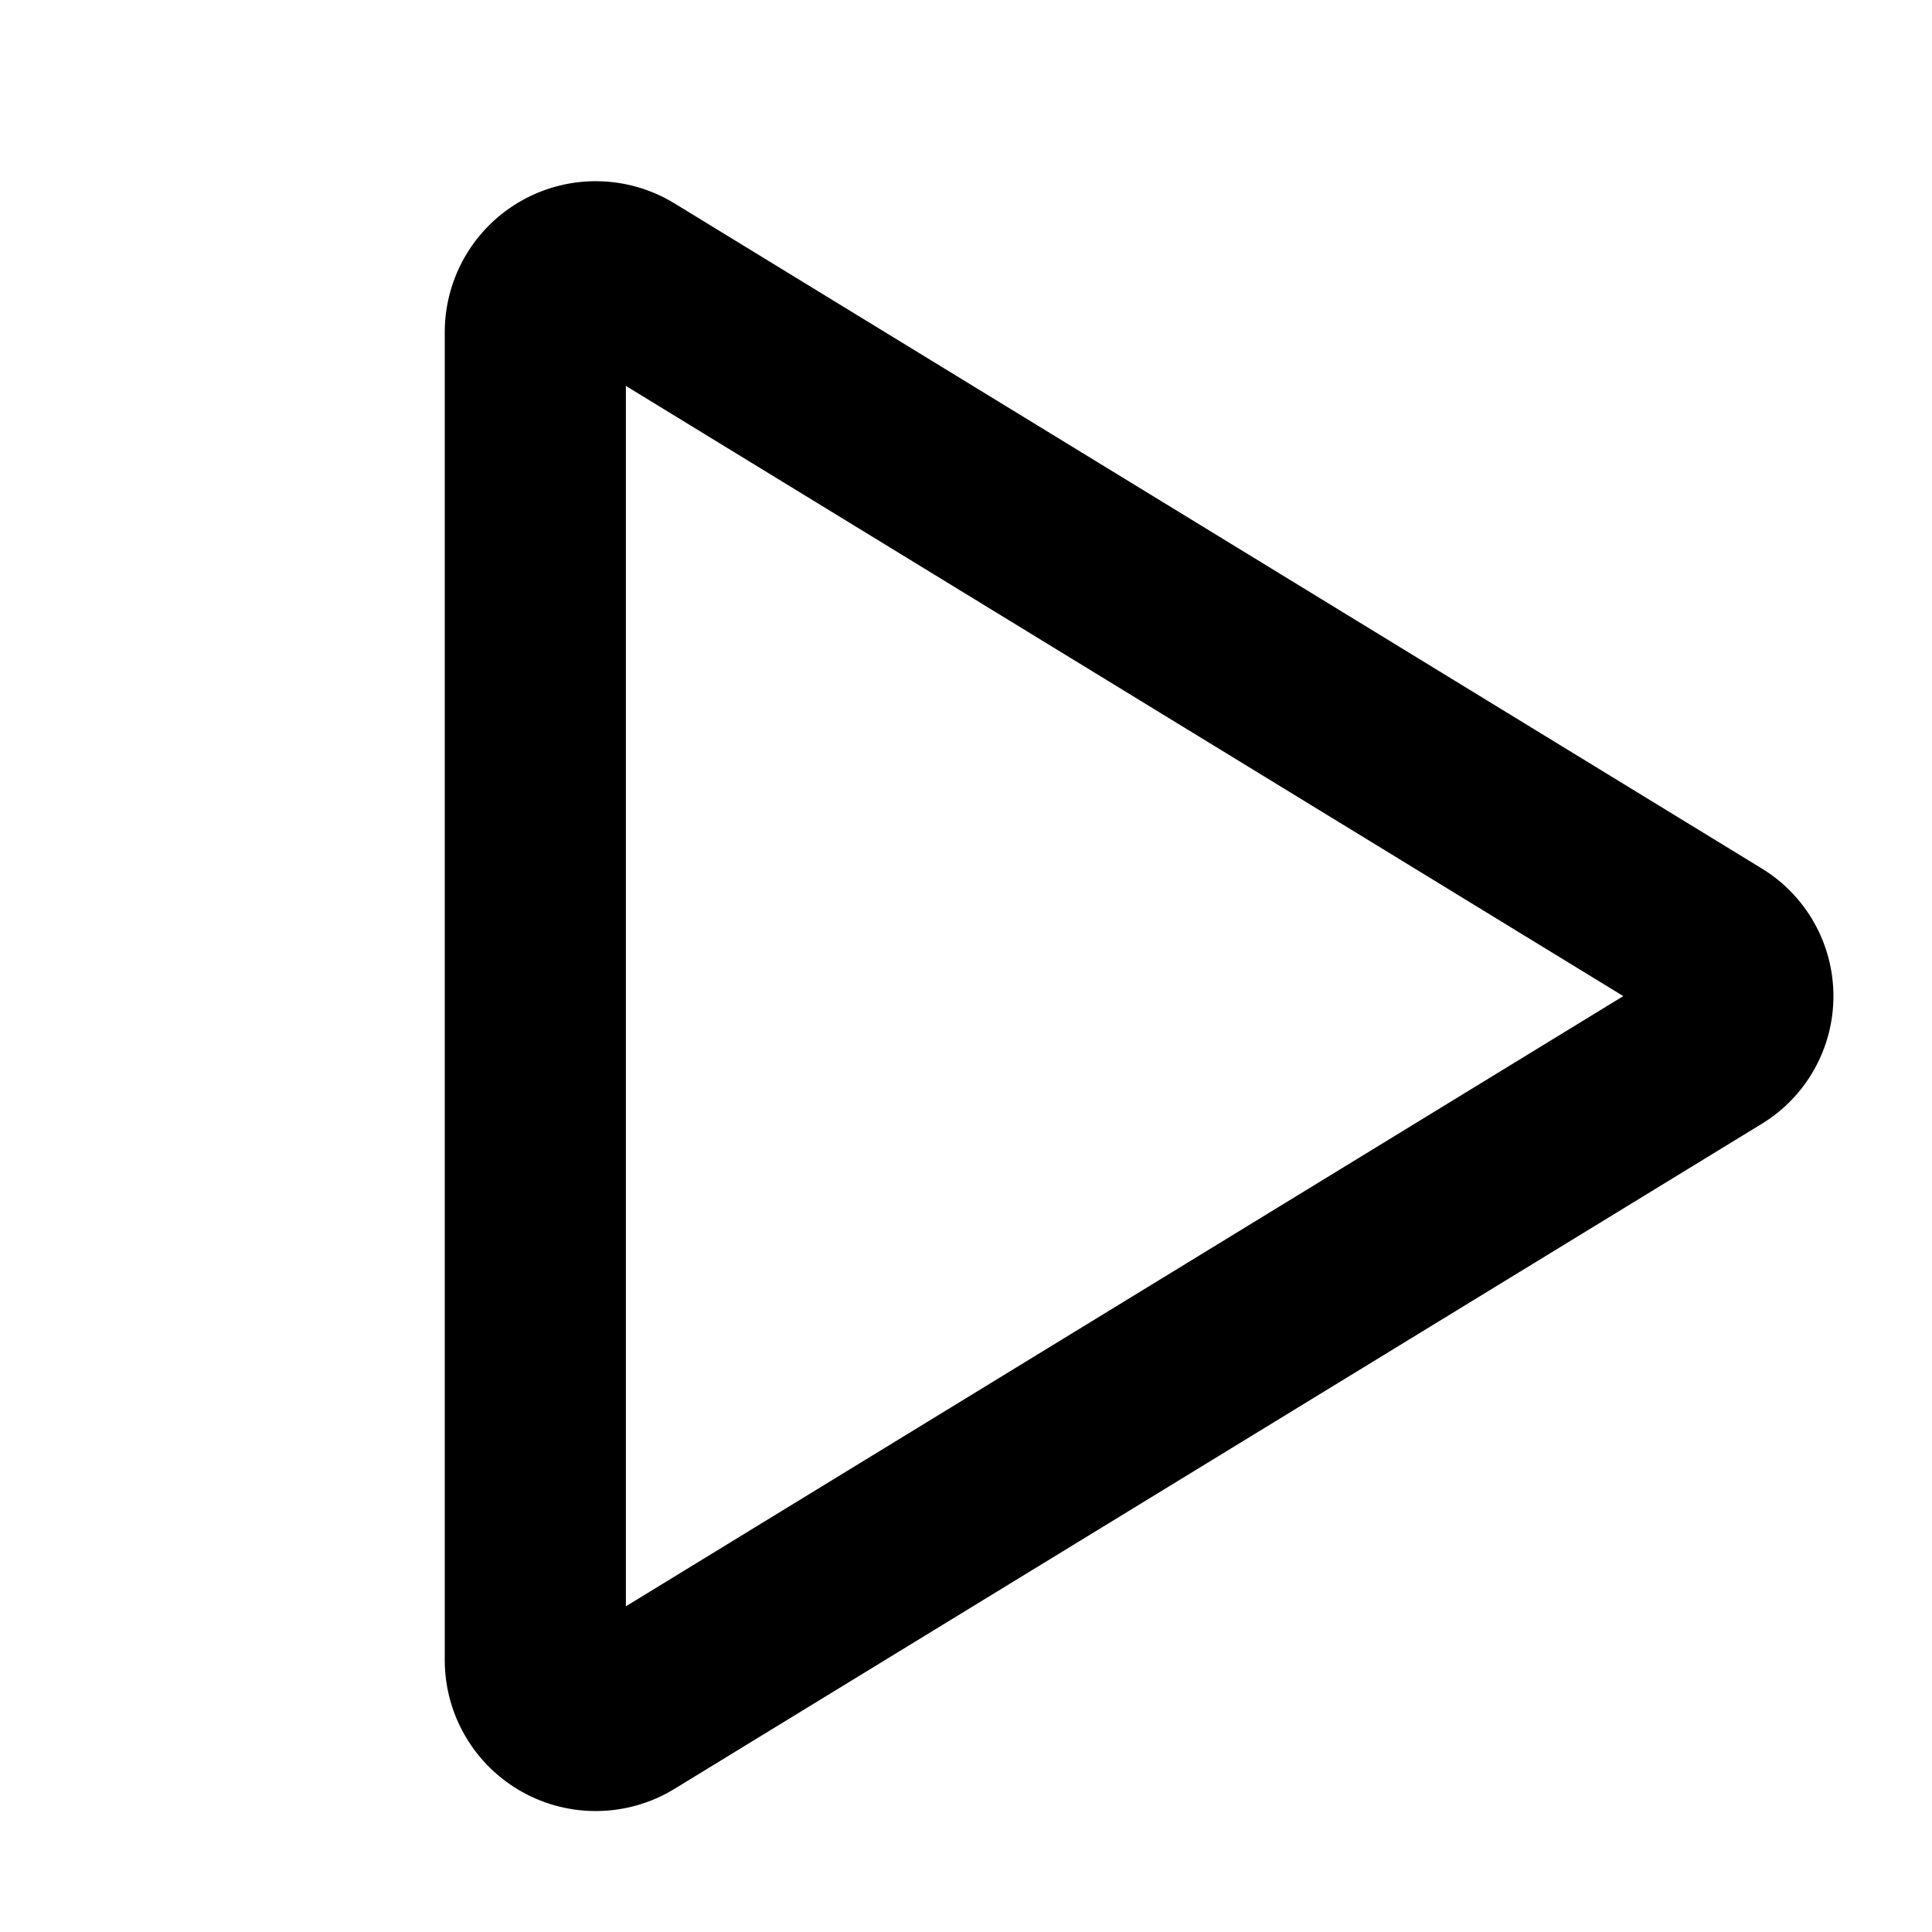
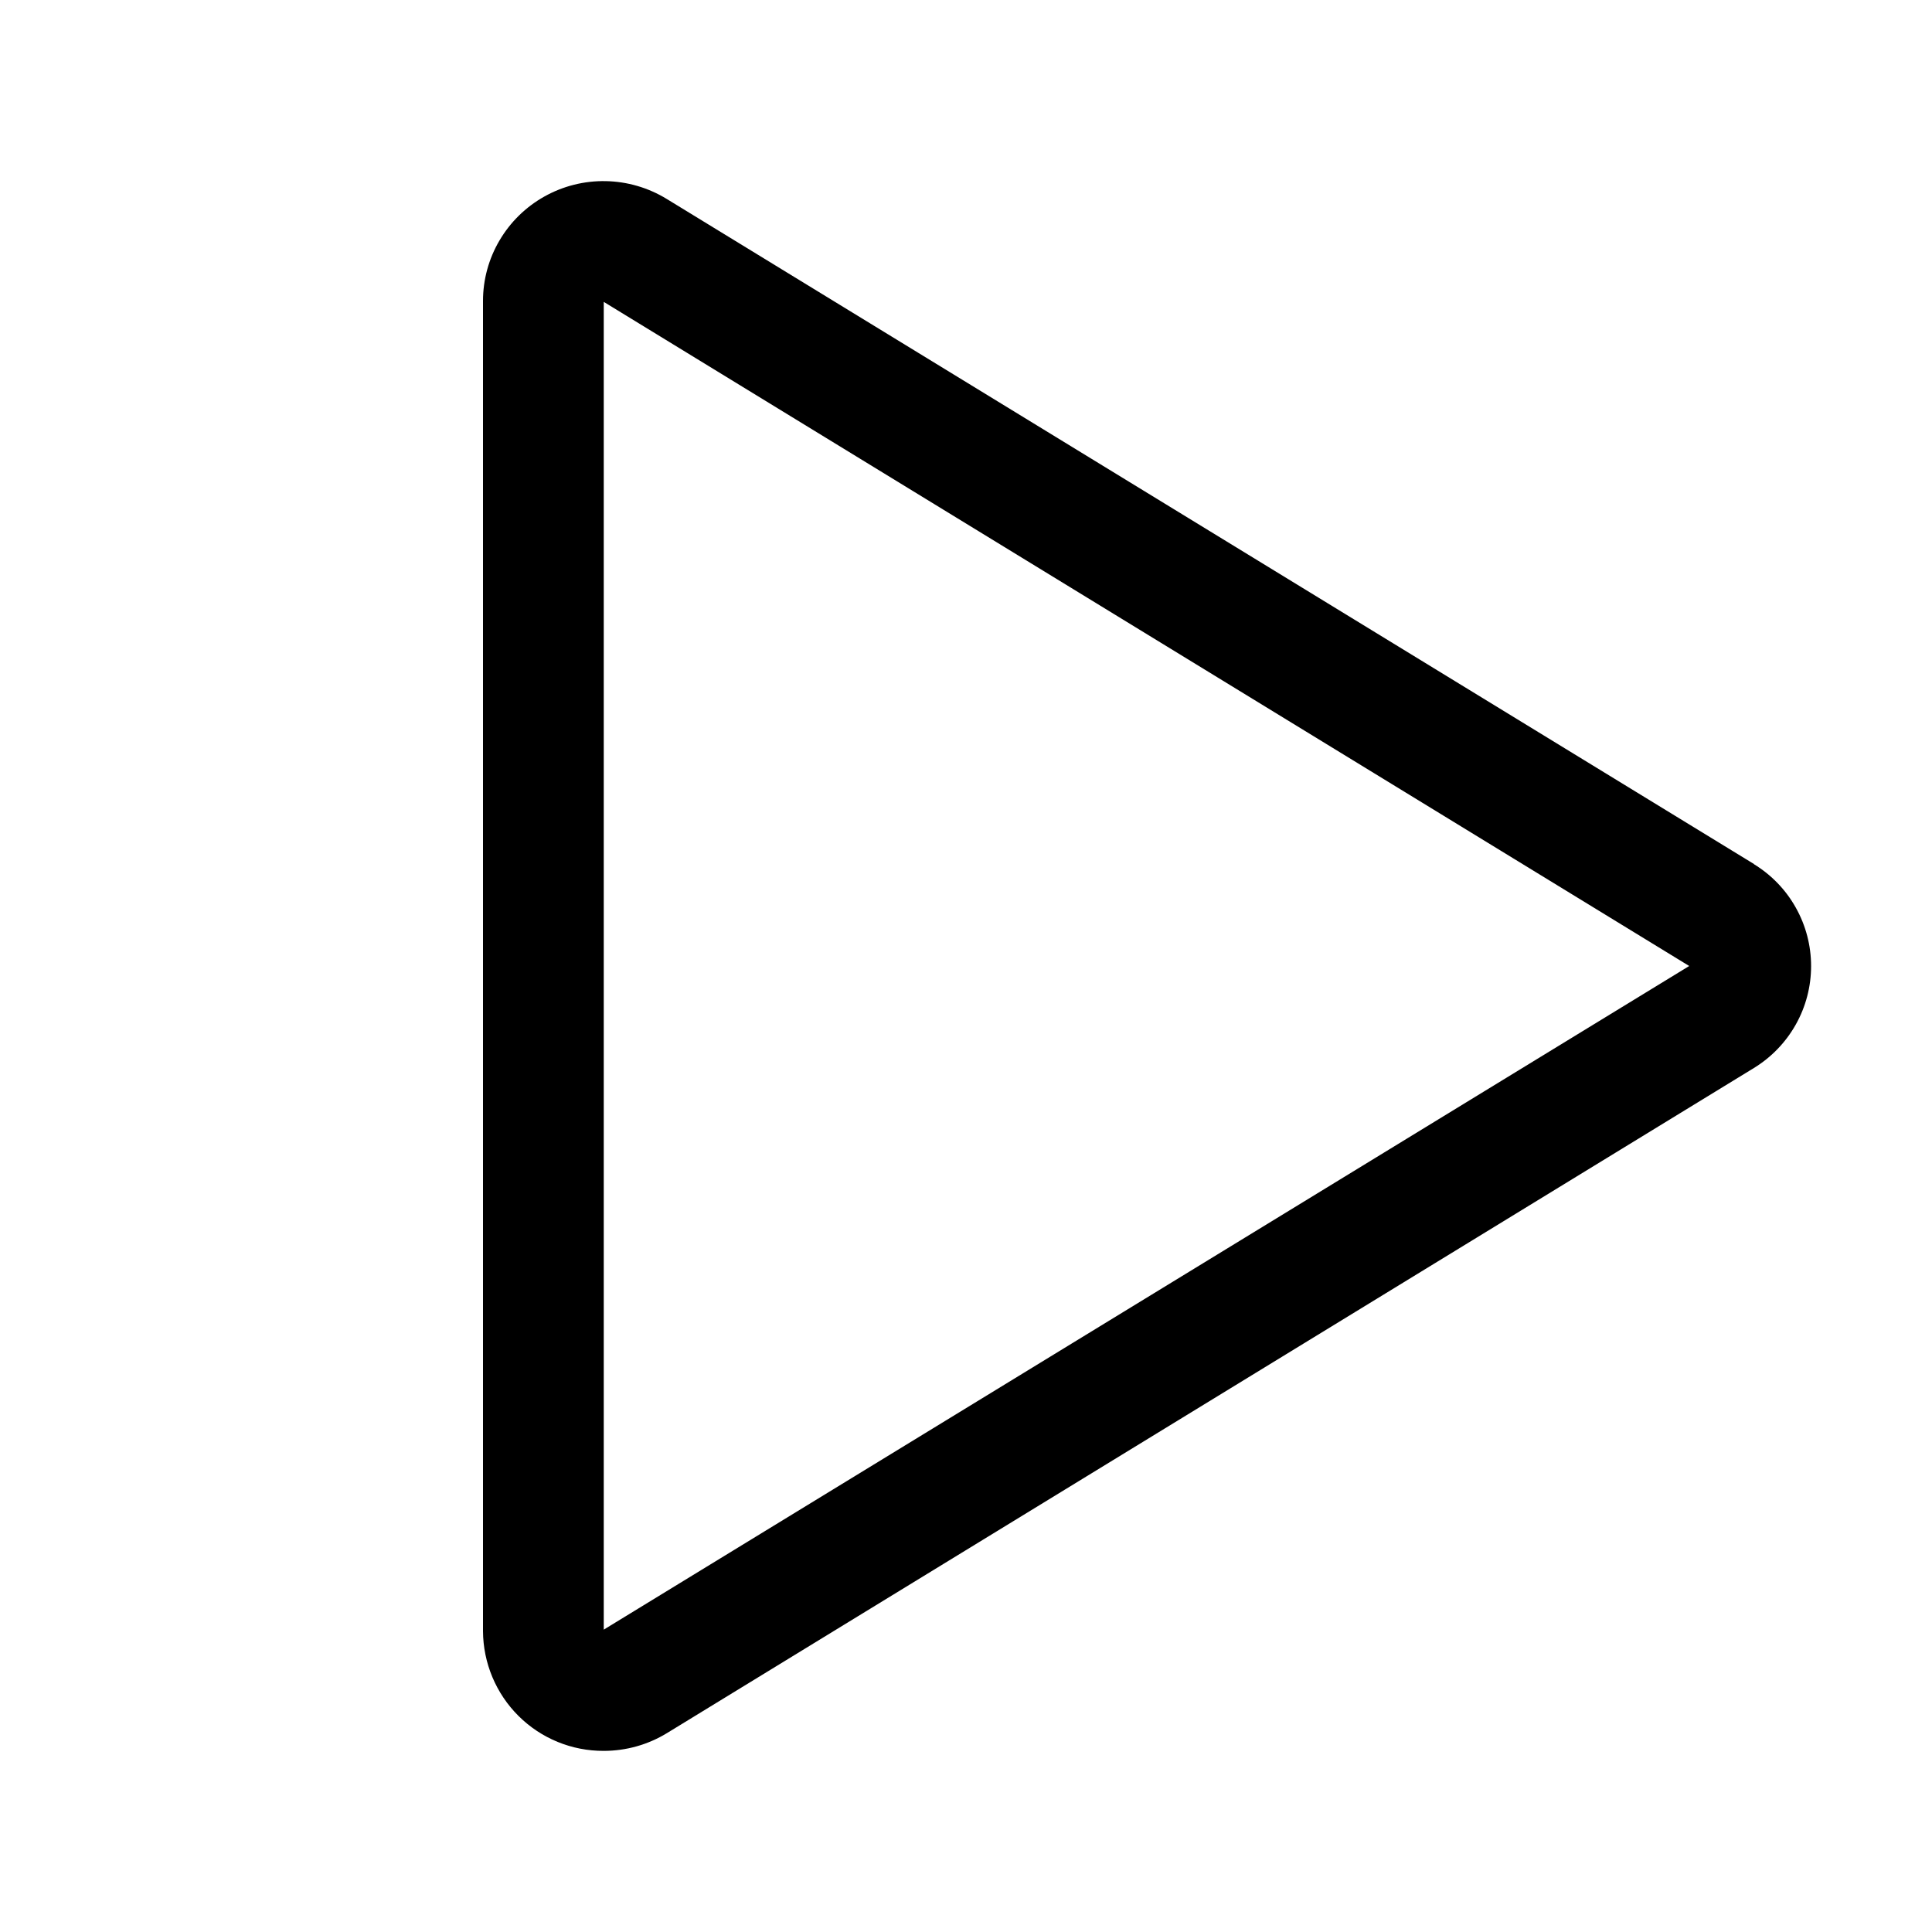
- <svg xmlns="http://www.w3.org/2000/svg" viewBox="0 0 24 24" aria-hidden="true" fill="currentColor">
-   <path d="M21.883 10.787 8.376 2.525a1.875 1.875 0 0 0-2.851 1.587v16.525a1.875 1.875 0 0 0 2.85 1.587l13.508-8.262a1.858 1.858 0 0 0 0-3.175M7.775 19.954V4.794l12.39 7.58z" />
+ <svg xmlns="http://www.w3.org/2000/svg" width="24" height="24" viewBox="0 0 24 24">
+   <path d="M21.788 10.733L8.28 2.47C8.052 2.331 7.791 2.255 7.524 2.25C7.257 2.245 6.994 2.311 6.761 2.442C6.531 2.571 6.339 2.759 6.205 2.987C6.071 3.214 6 3.474 6 3.738V20.262C6.002 20.658 6.161 21.038 6.442 21.317C6.723 21.596 7.104 21.752 7.5 21.75C7.777 21.75 8.048 21.674 8.284 21.53L21.788 13.267C22.005 13.134 22.184 12.948 22.308 12.727C22.433 12.505 22.498 12.255 22.498 12.001C22.498 11.747 22.433 11.497 22.308 11.275C22.184 11.053 22.005 10.868 21.788 10.735V10.733ZM7.5 20.244V3.75L20.984 12L7.5 20.244Z" />
</svg>
